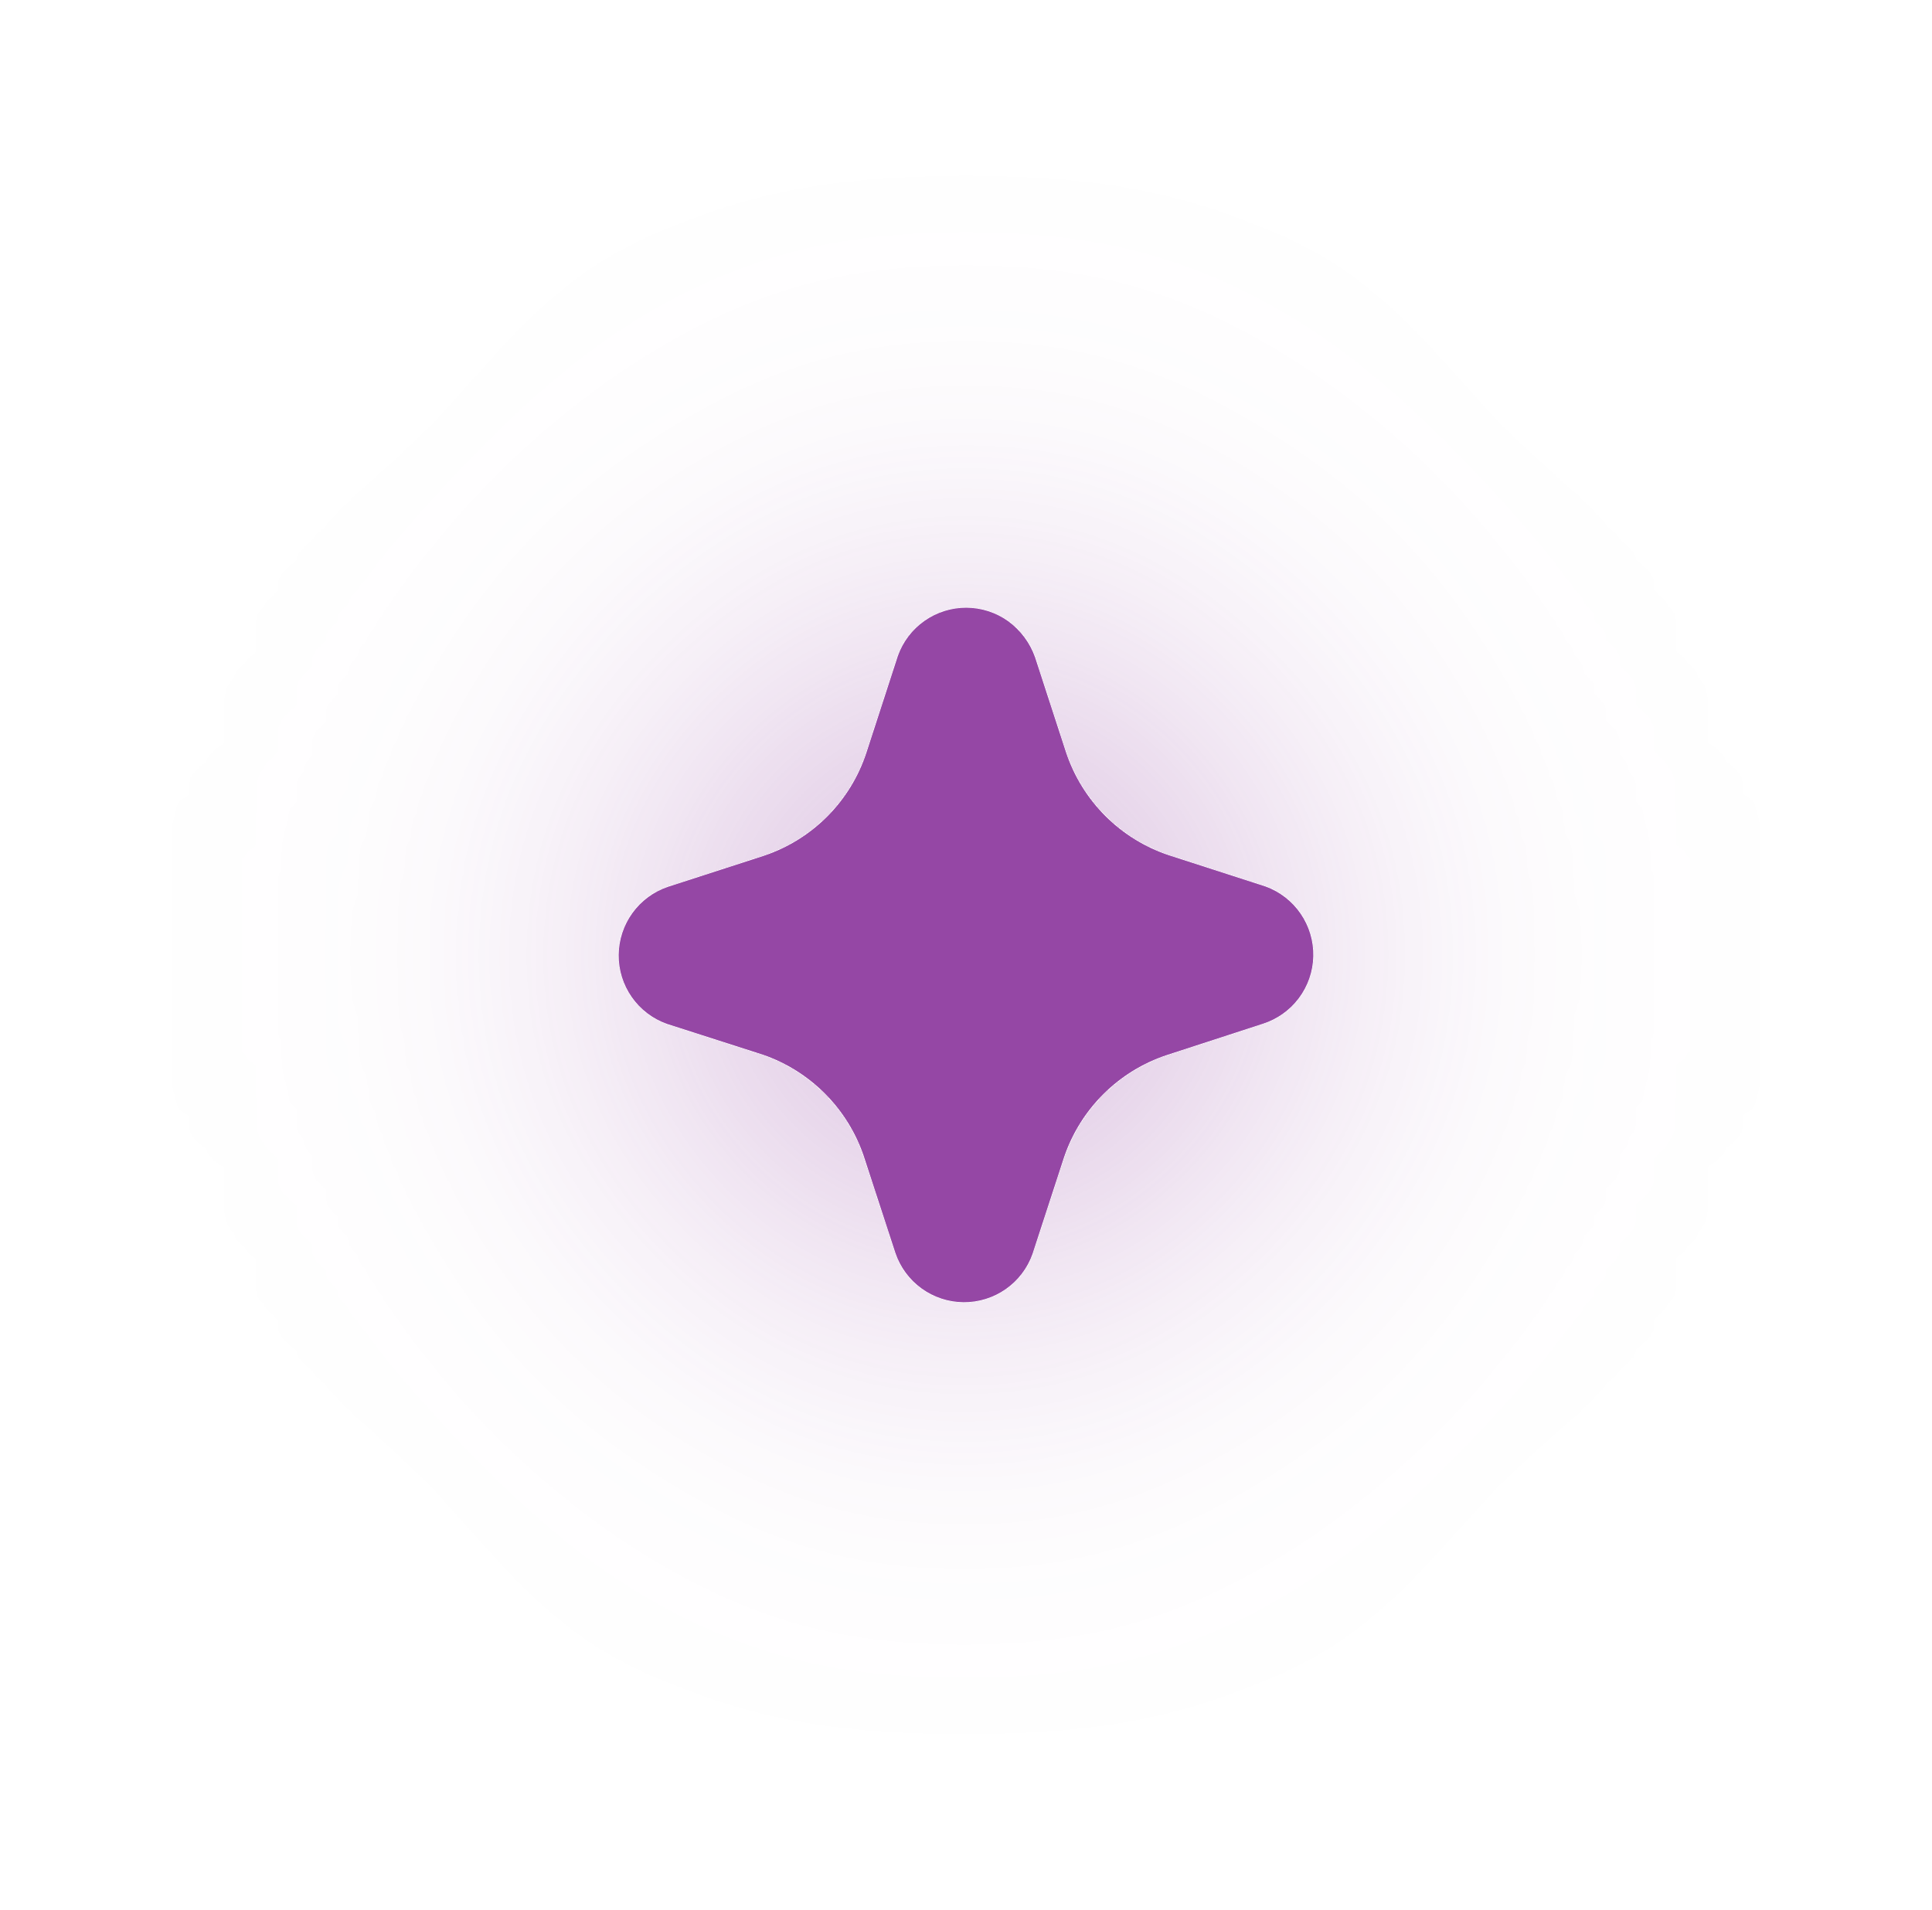
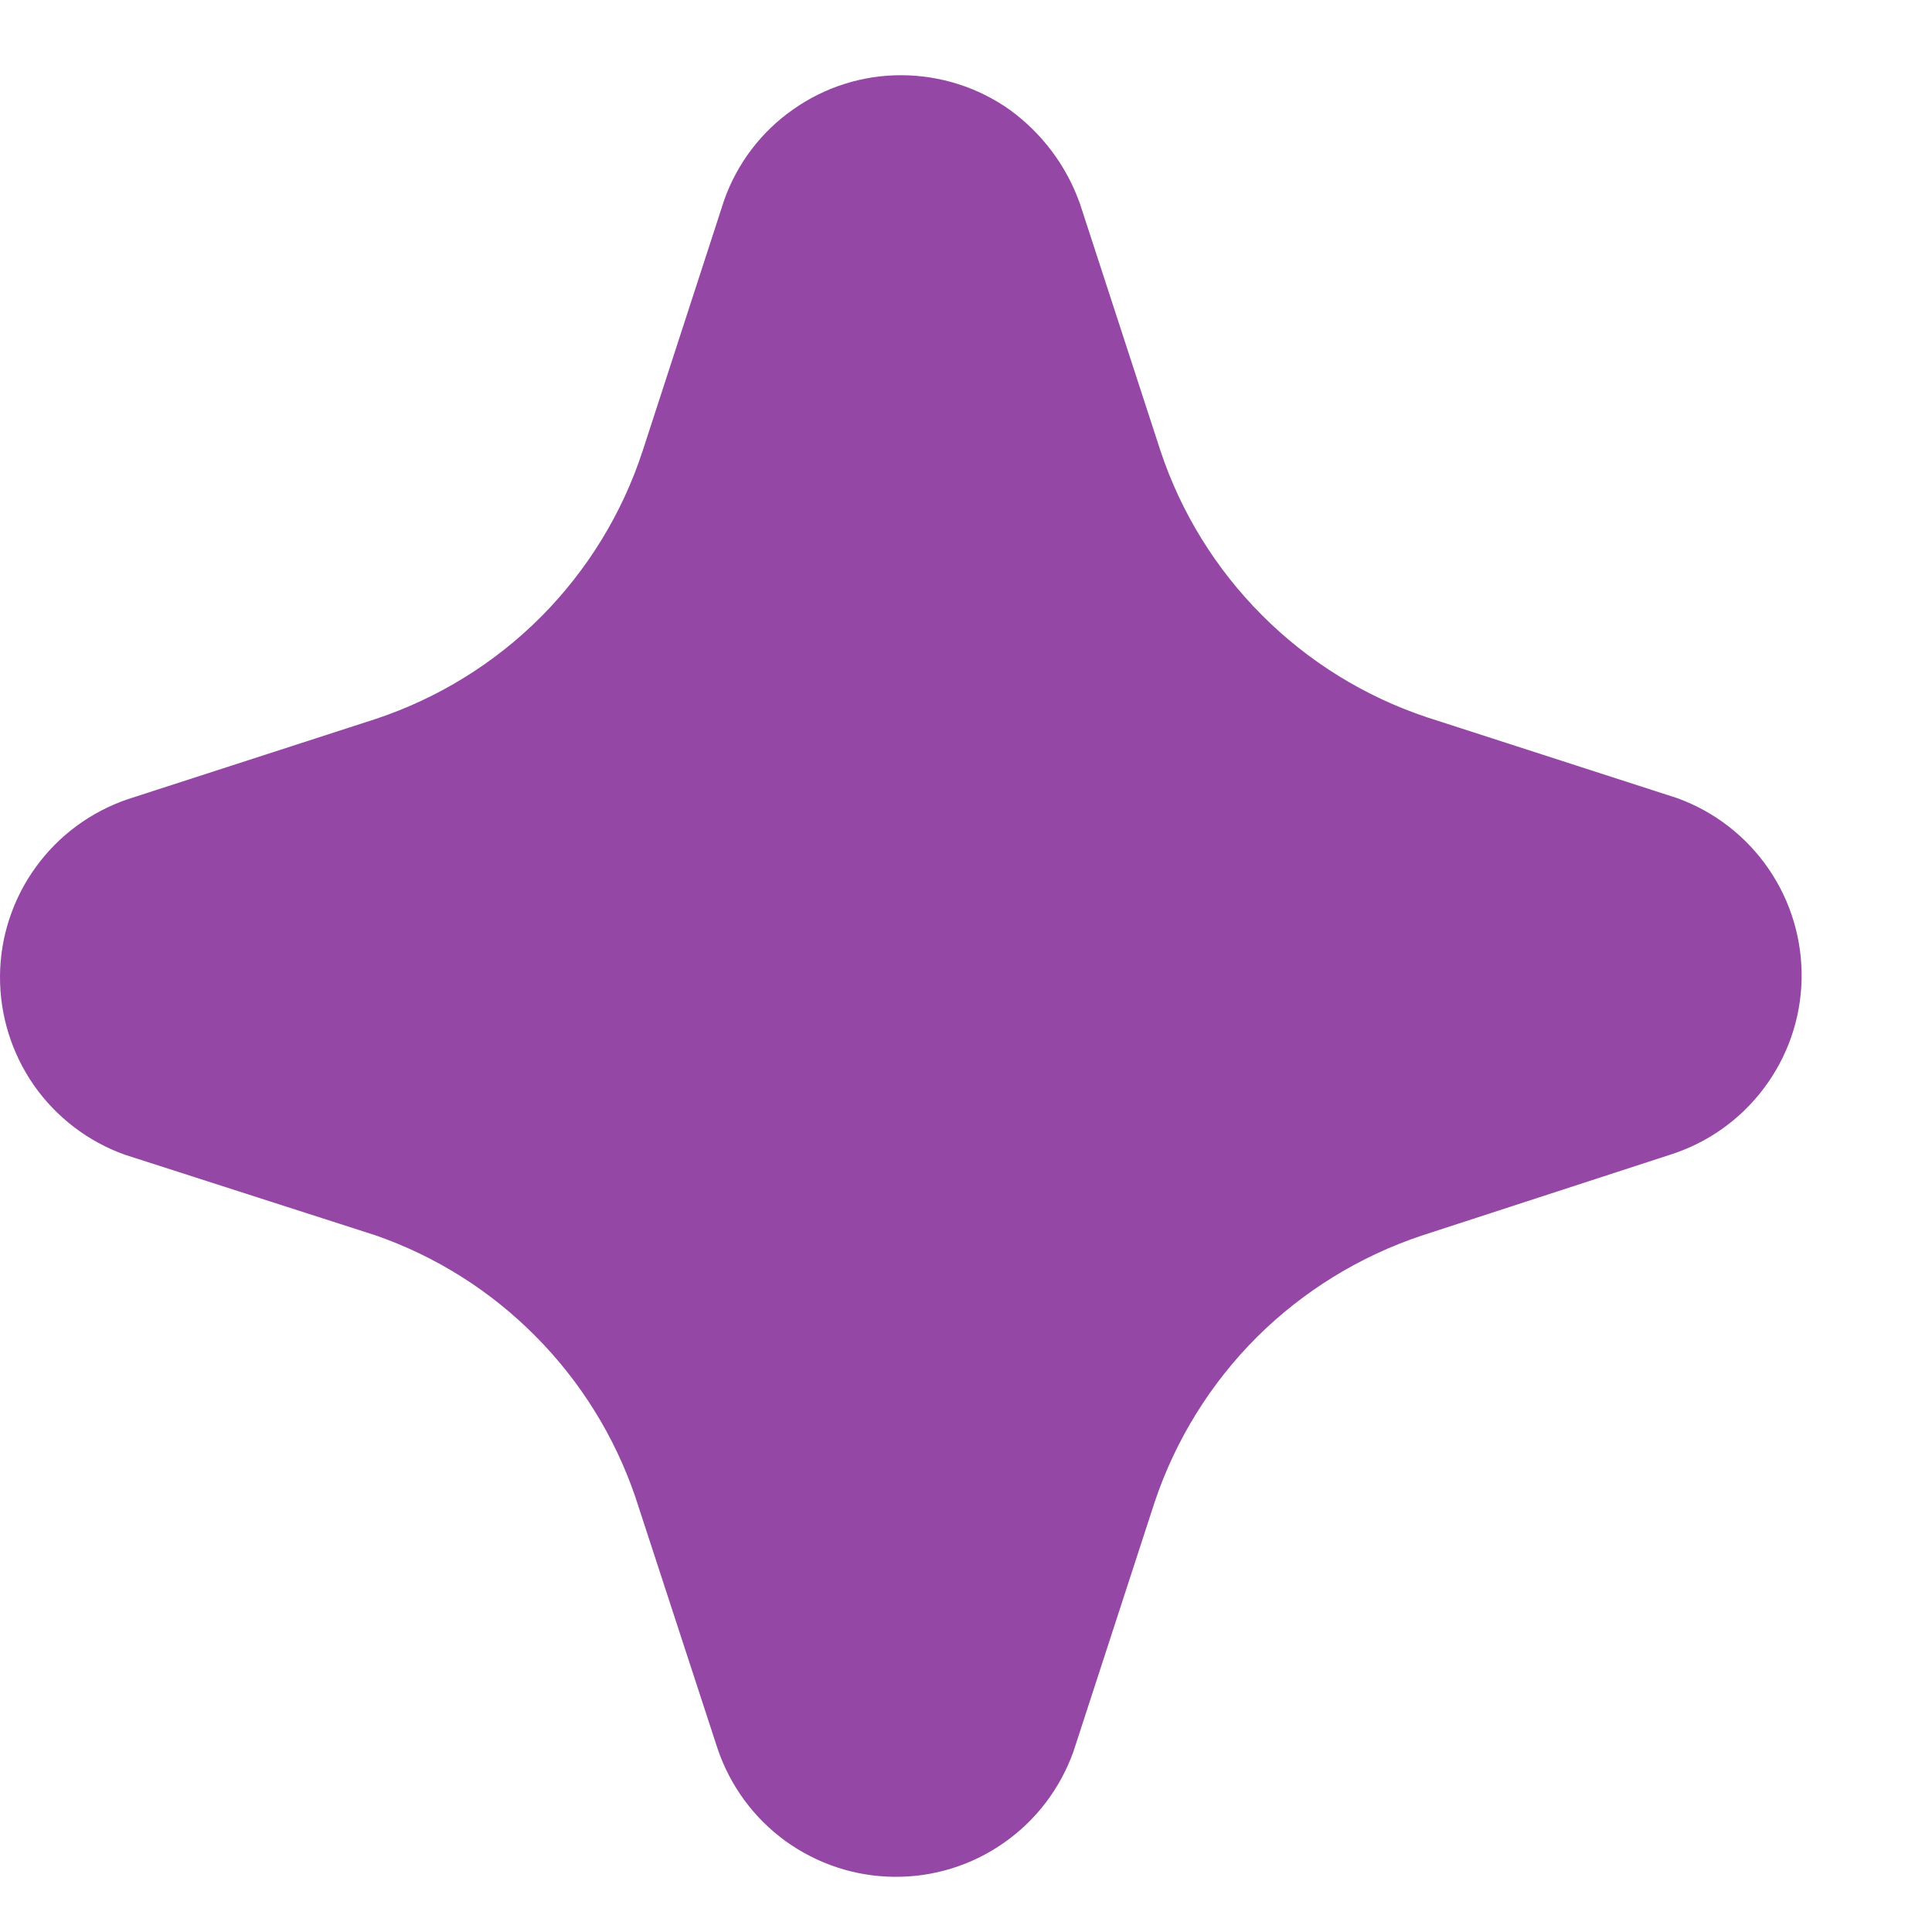
- <svg xmlns="http://www.w3.org/2000/svg" width="89" height="88" viewBox="0 0 89 88" fill="none">
-   <g filter="url(#filter0_d_3194_446)">
-     <path d="M42.584 28.609C43.149 28.211 43.823 27.998 44.514 28C45.204 28.002 45.877 28.218 46.44 28.619C47.01 29.035 47.442 29.611 47.679 30.277L49.11 34.67C49.477 35.771 50.096 36.772 50.916 37.593C51.737 38.415 52.738 39.034 53.839 39.403L58.293 40.843C58.952 41.081 59.519 41.52 59.914 42.097C60.31 42.674 60.515 43.361 60.499 44.061C60.484 44.761 60.249 45.438 59.828 45.997C59.407 46.556 58.821 46.969 58.152 47.178L53.75 48.612C52.647 48.978 51.645 49.596 50.823 50.417C50 51.237 49.38 52.237 49.011 53.338L47.563 57.779C47.331 58.434 46.899 58.999 46.33 59.397C45.76 59.795 45.08 60.006 44.385 60C43.691 59.994 43.015 59.772 42.452 59.364C41.889 58.956 41.468 58.383 41.246 57.725L39.783 53.245C39.416 52.174 38.81 51.2 38.011 50.396C37.212 49.592 36.242 48.98 35.172 48.605L30.721 47.175C30.067 46.942 29.502 46.511 29.103 45.941C28.705 45.372 28.494 44.693 28.5 43.999C28.506 43.304 28.728 42.629 29.135 42.066C29.542 41.503 30.114 41.081 30.773 40.859L35.172 39.435C36.28 39.067 37.286 38.445 38.11 37.618C38.934 36.791 39.552 35.782 39.914 34.673L41.361 30.222C41.592 29.569 42.021 29.006 42.584 28.609Z" fill="#9547A5" />
-   </g>
-   <defs>
-     <filter id="filter0_d_3194_446" x="0.5" y="0" width="88" height="88" filterUnits="userSpaceOnUse" color-interpolation-filters="sRGB">
-       <feFlood flood-opacity="0" result="BackgroundImageFix" />
-       <feColorMatrix in="SourceAlpha" type="matrix" values="0 0 0 0 0 0 0 0 0 0 0 0 0 0 0 0 0 0 127 0" result="hardAlpha" />
-       <feOffset />
-       <feGaussianBlur stdDeviation="14" />
-       <feComposite in2="hardAlpha" operator="out" />
-       <feColorMatrix type="matrix" values="0 0 0 0 0.561 0 0 0 0 0.231 0 0 0 0 0.62 0 0 0 0.5 0" />
-       <feBlend mode="normal" in2="BackgroundImageFix" result="effect1_dropShadow_3194_446" />
-       <feBlend mode="normal" in="SourceGraphic" in2="effect1_dropShadow_3194_446" result="shape" />
-     </filter>
-   </defs>
+ <svg xmlns="http://www.w3.org/2000/svg" width="14" height="14" viewBox="0 0 14 14" fill="none">
+   <path d="M5.746 0.794C5.976 0.631 6.251 0.544 6.533 0.545C6.815 0.546 7.09 0.634 7.319 0.797C7.552 0.967 7.728 1.202 7.825 1.474L8.409 3.266C8.558 3.715 8.811 4.124 9.146 4.459C9.48 4.794 9.889 5.047 10.338 5.197L12.155 5.784C12.424 5.882 12.655 6.061 12.816 6.296C12.978 6.532 13.061 6.812 13.055 7.098C13.049 7.383 12.953 7.659 12.781 7.887C12.609 8.116 12.37 8.284 12.098 8.369L10.301 8.954C9.852 9.104 9.443 9.356 9.107 9.69C8.772 10.025 8.519 10.433 8.368 10.882L7.778 12.694C7.682 12.961 7.507 13.192 7.274 13.354C7.042 13.517 6.764 13.603 6.481 13.6C6.197 13.598 5.922 13.507 5.692 13.341C5.463 13.175 5.291 12.941 5.2 12.672L4.603 10.845C4.453 10.407 4.206 10.01 3.88 9.682C3.555 9.354 3.159 9.104 2.722 8.952L0.906 8.368C0.639 8.273 0.409 8.097 0.246 7.865C0.084 7.632 -0.002 7.355 4.48626e-05 7.072C0.002 6.789 0.093 6.513 0.259 6.284C0.425 6.054 0.659 5.882 0.927 5.791L2.722 5.21C3.174 5.06 3.585 4.806 3.921 4.469C4.257 4.131 4.509 3.72 4.657 3.267L5.247 1.452C5.341 1.185 5.516 0.955 5.746 0.794Z" fill="#9547A5" />
</svg>
